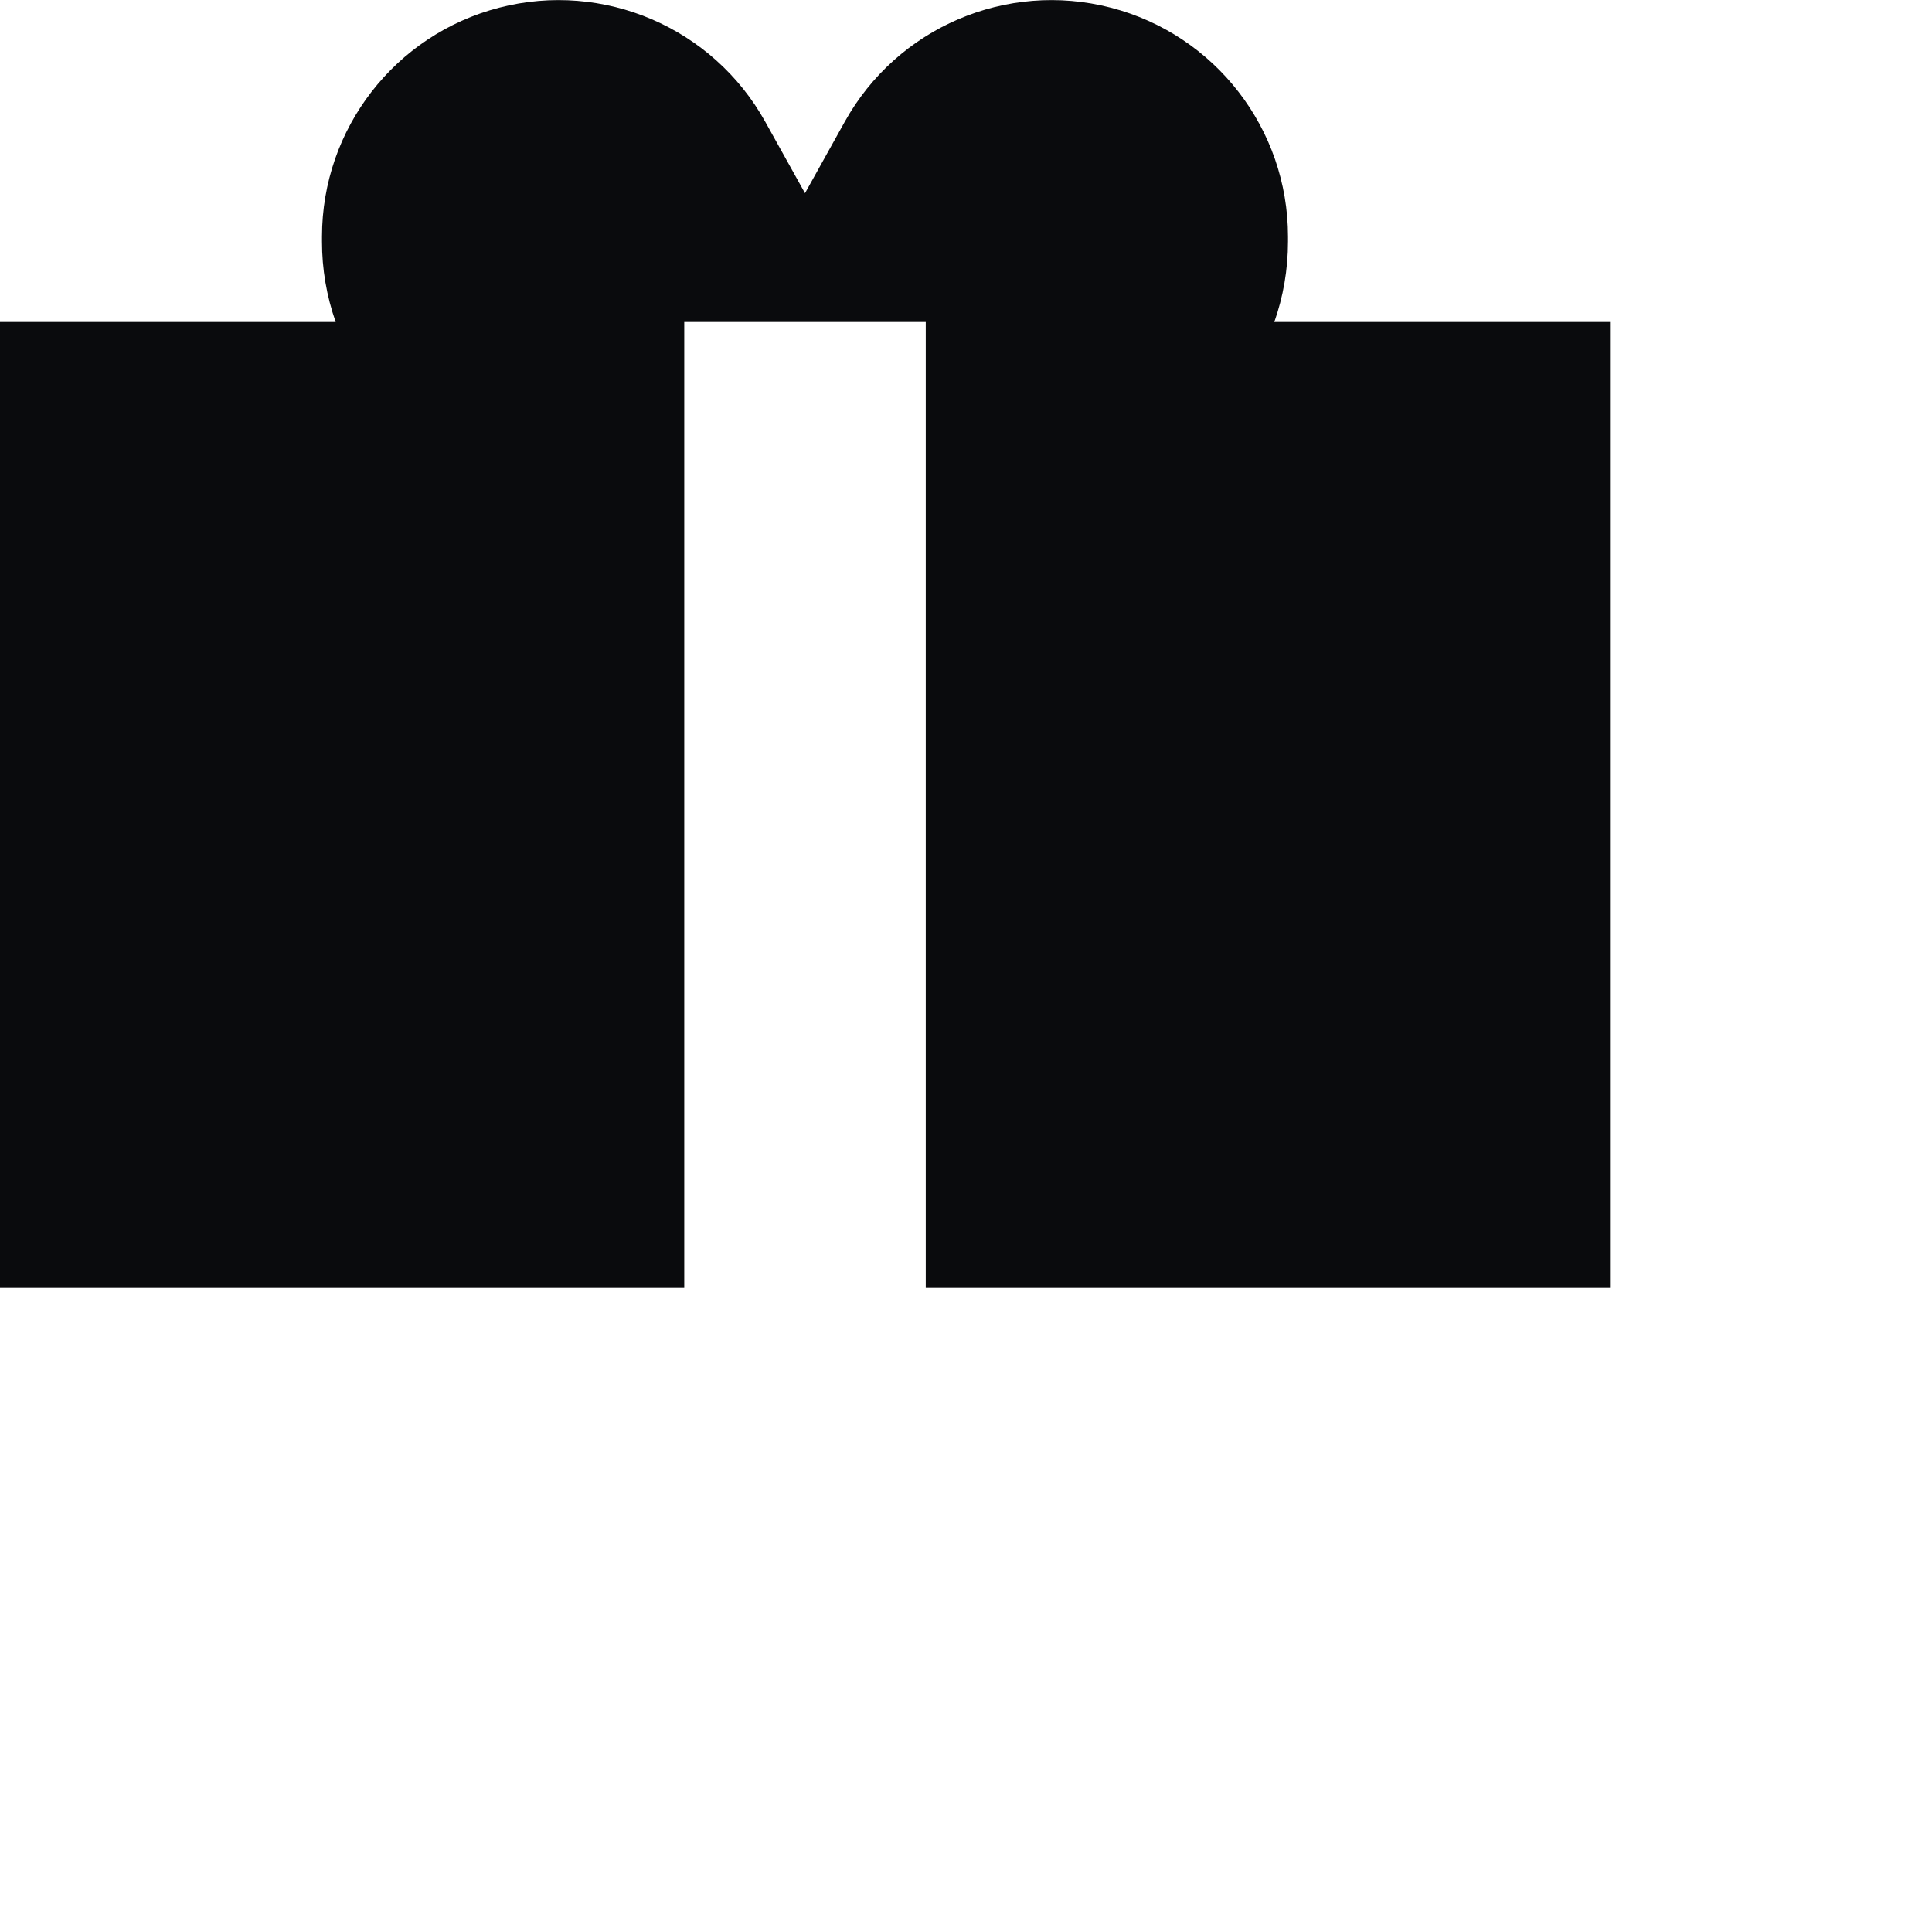
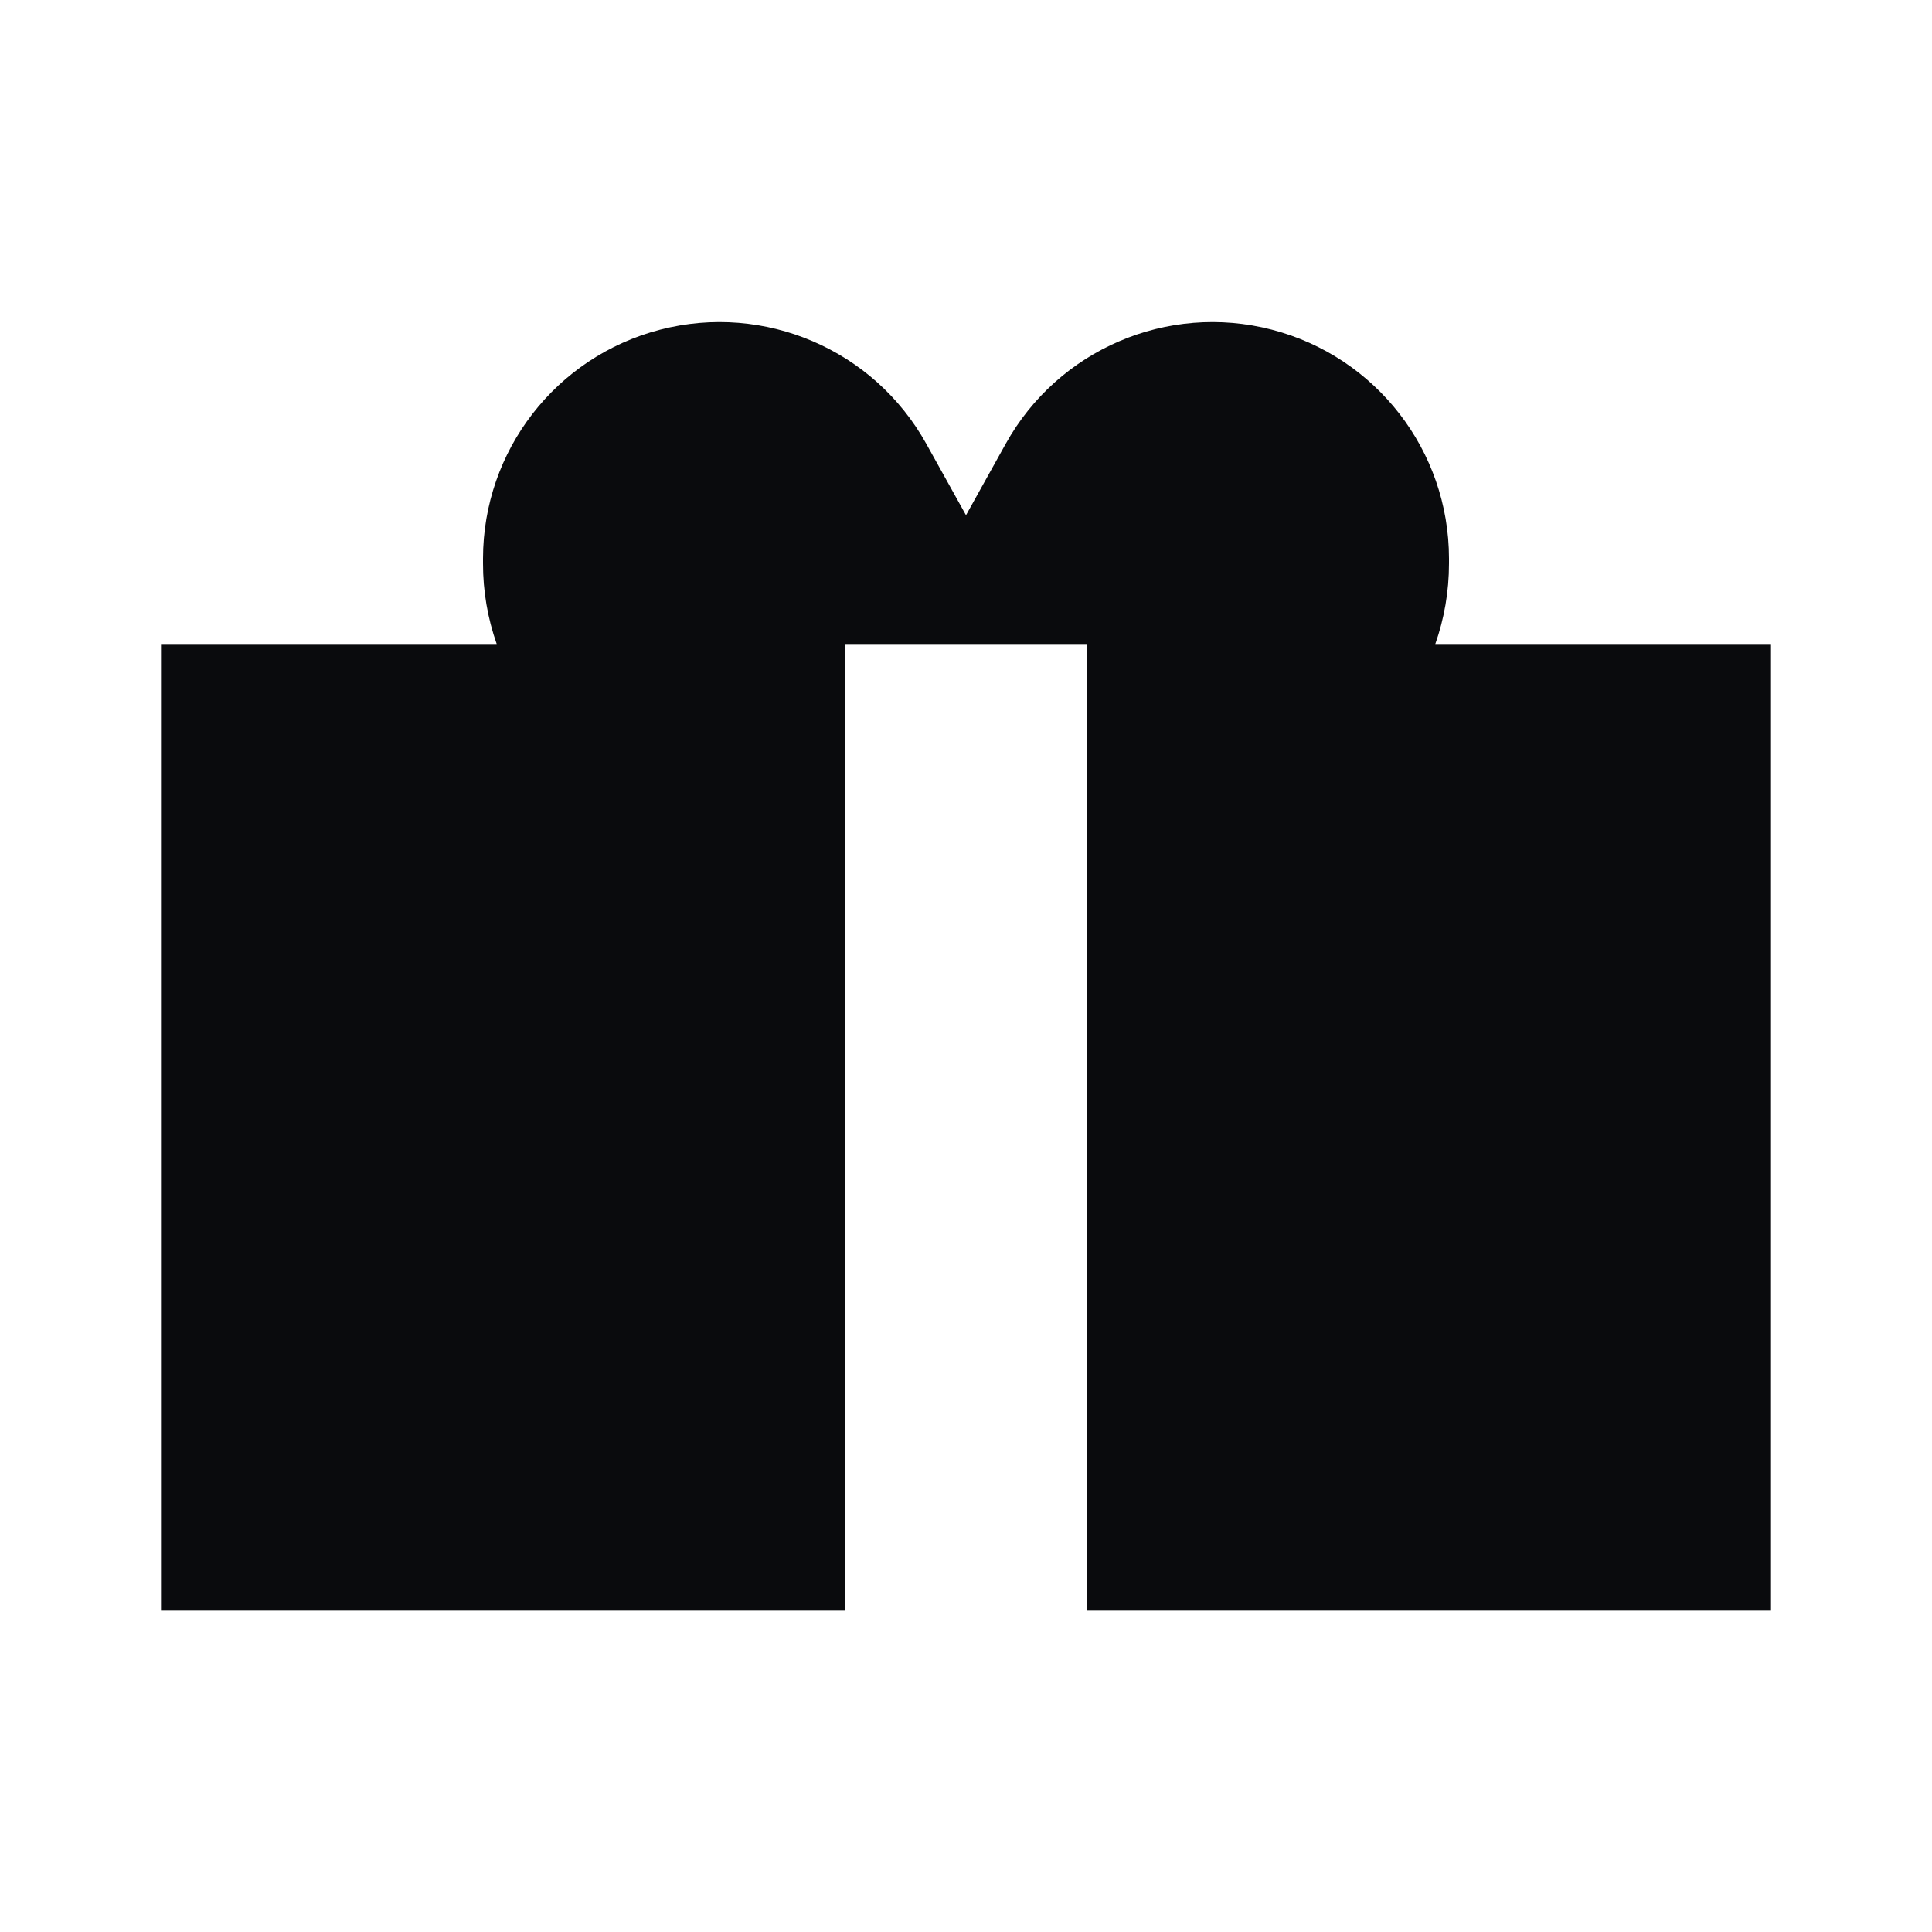
<svg xmlns="http://www.w3.org/2000/svg" fill="none" viewBox="0 0 12 12">
-   <path fill="#0A0B0D" d="M2.085 2A1.498 1.498 0 0 1 2 1.5v-.031A1.469 1.469 0 0 1 4.753.756L5 1.2l.247-.444A1.469 1.469 0 0 1 8 1.469V1.5c0 .175-.03.344-.085.5H10v6H5.75V2h-1.5v6H0V2h2.085Z" />
+   <path fill="#0A0B0D" d="M3.085 4A1.498 1.498 0 0 1 3 3.5v-.031a1.469 1.469 0 0 1 2.753-.713L6 3.2l.247-.444A1.469 1.469 0 0 1 9 3.469V3.5c0 .175-.03.344-.085.5H11v6H6.75V4h-1.5v6H1V4h2.085Z" />
</svg>
